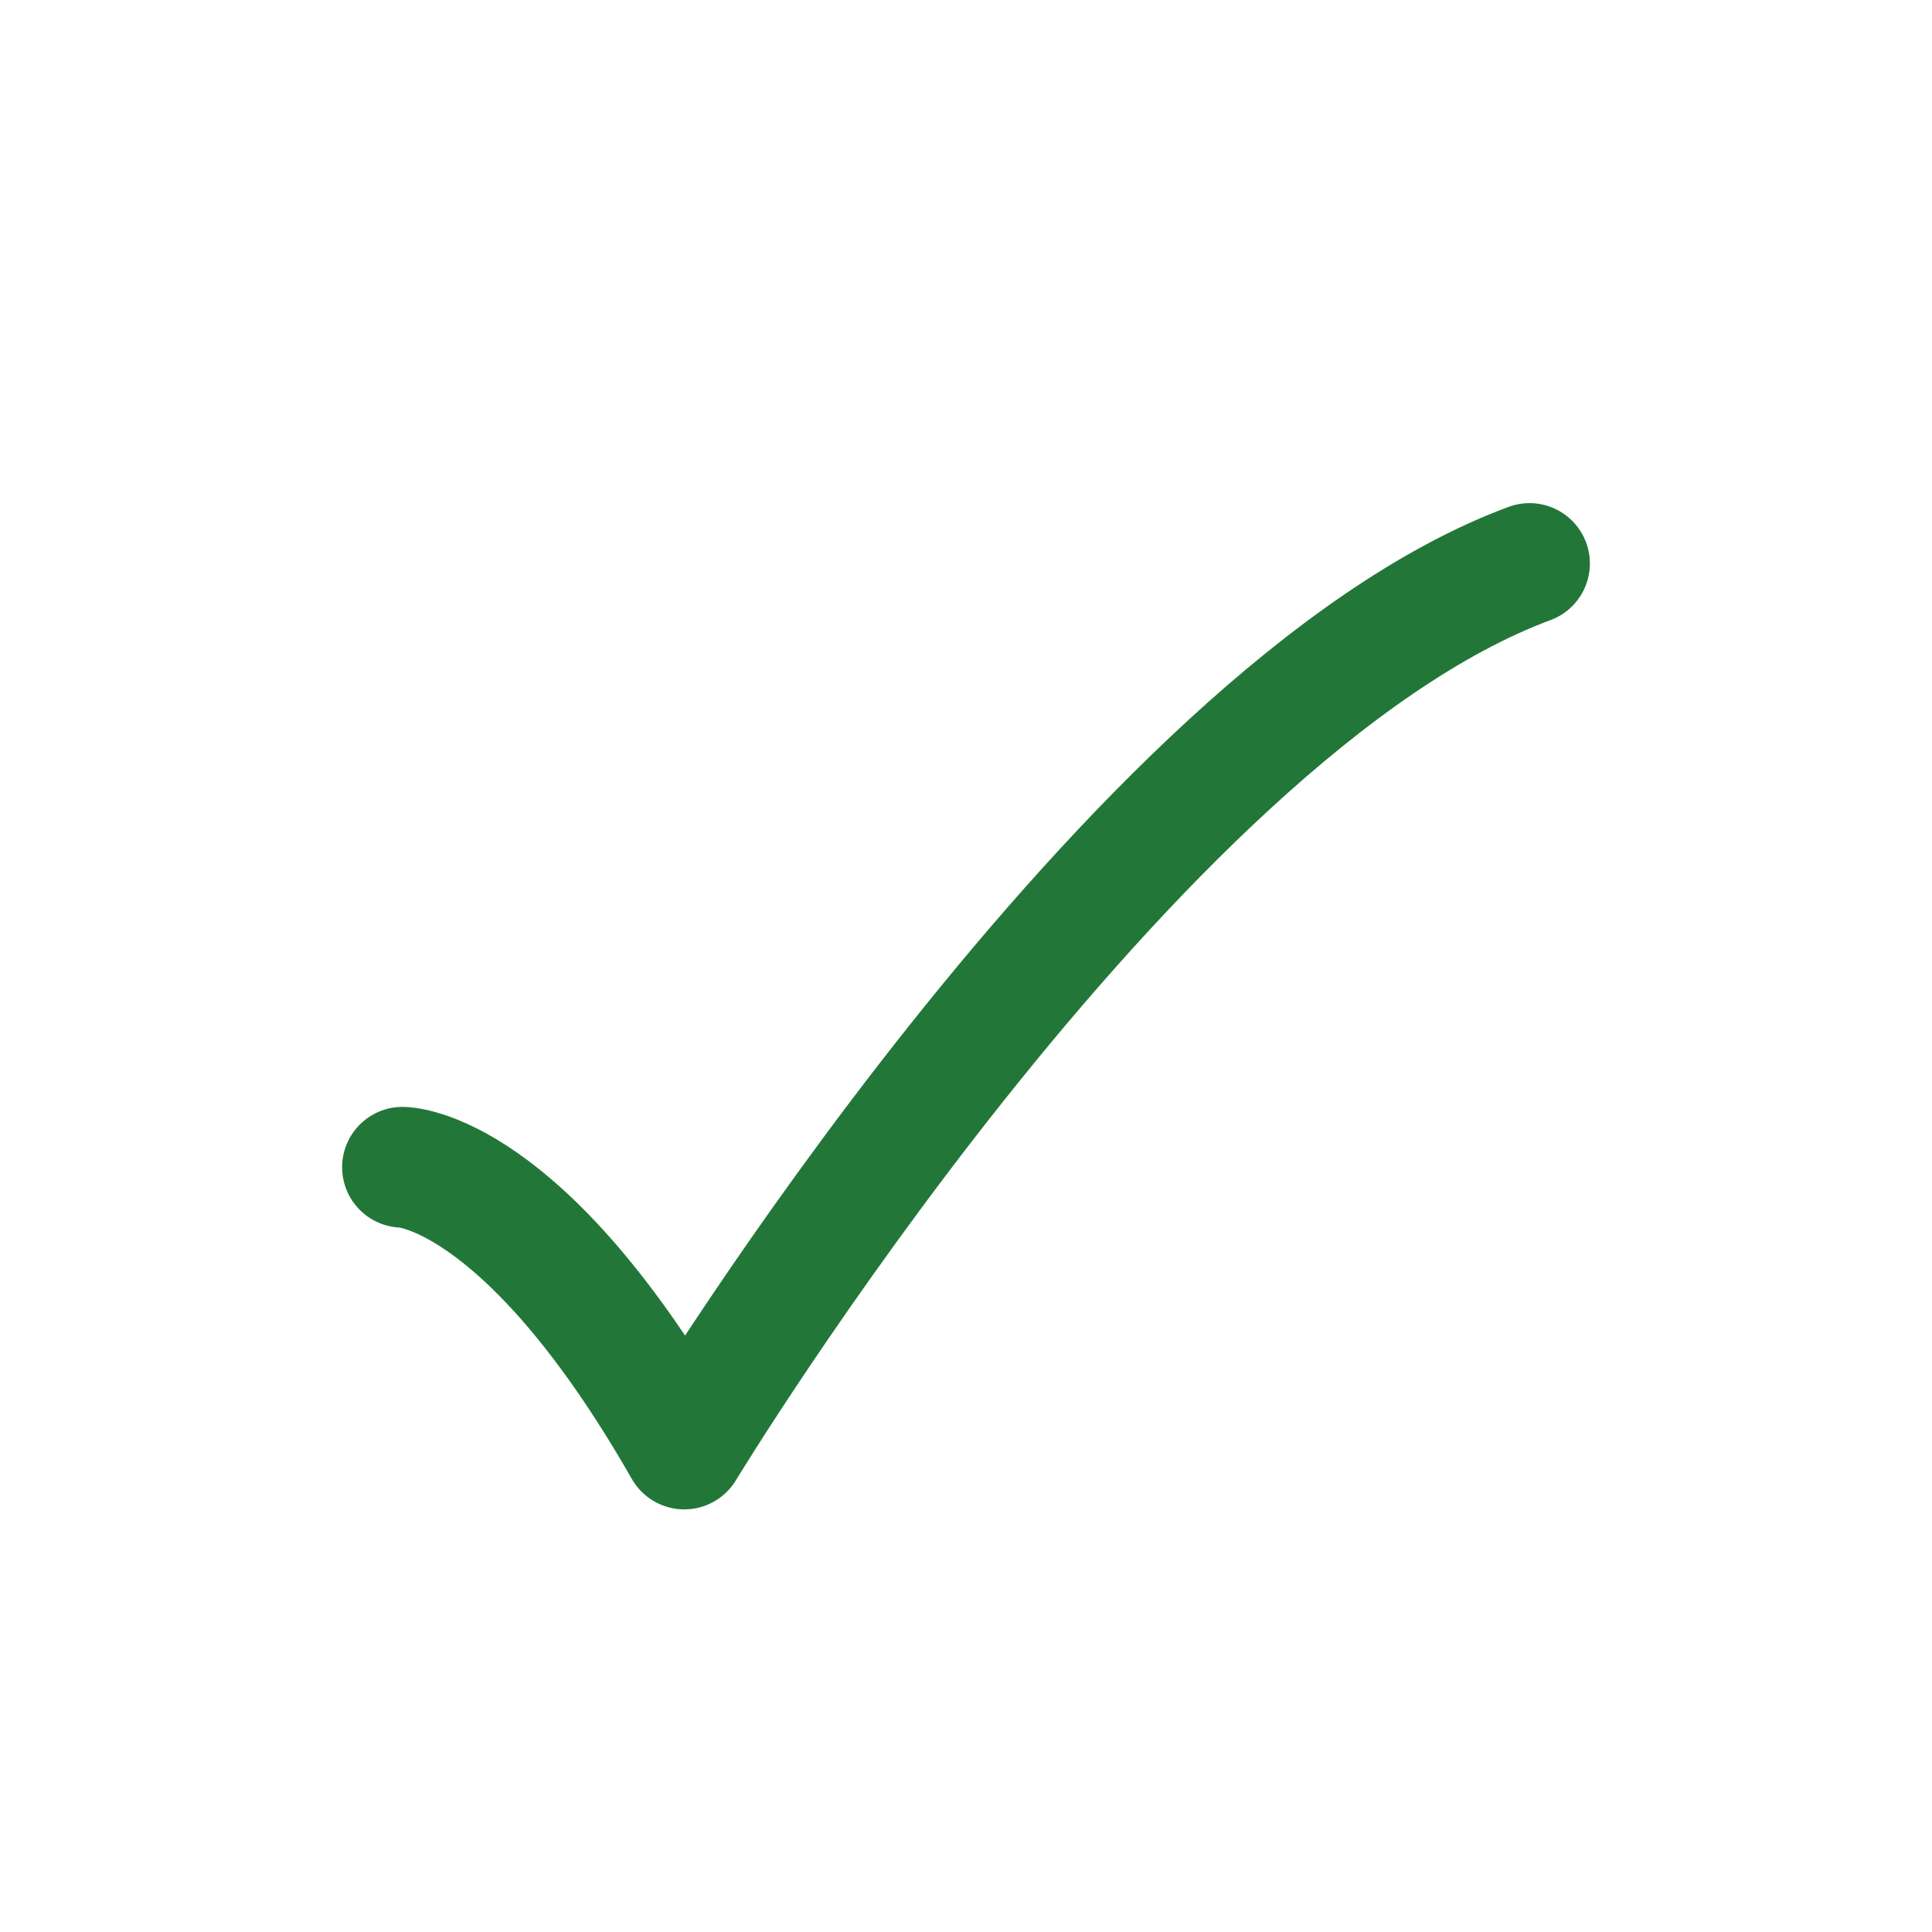
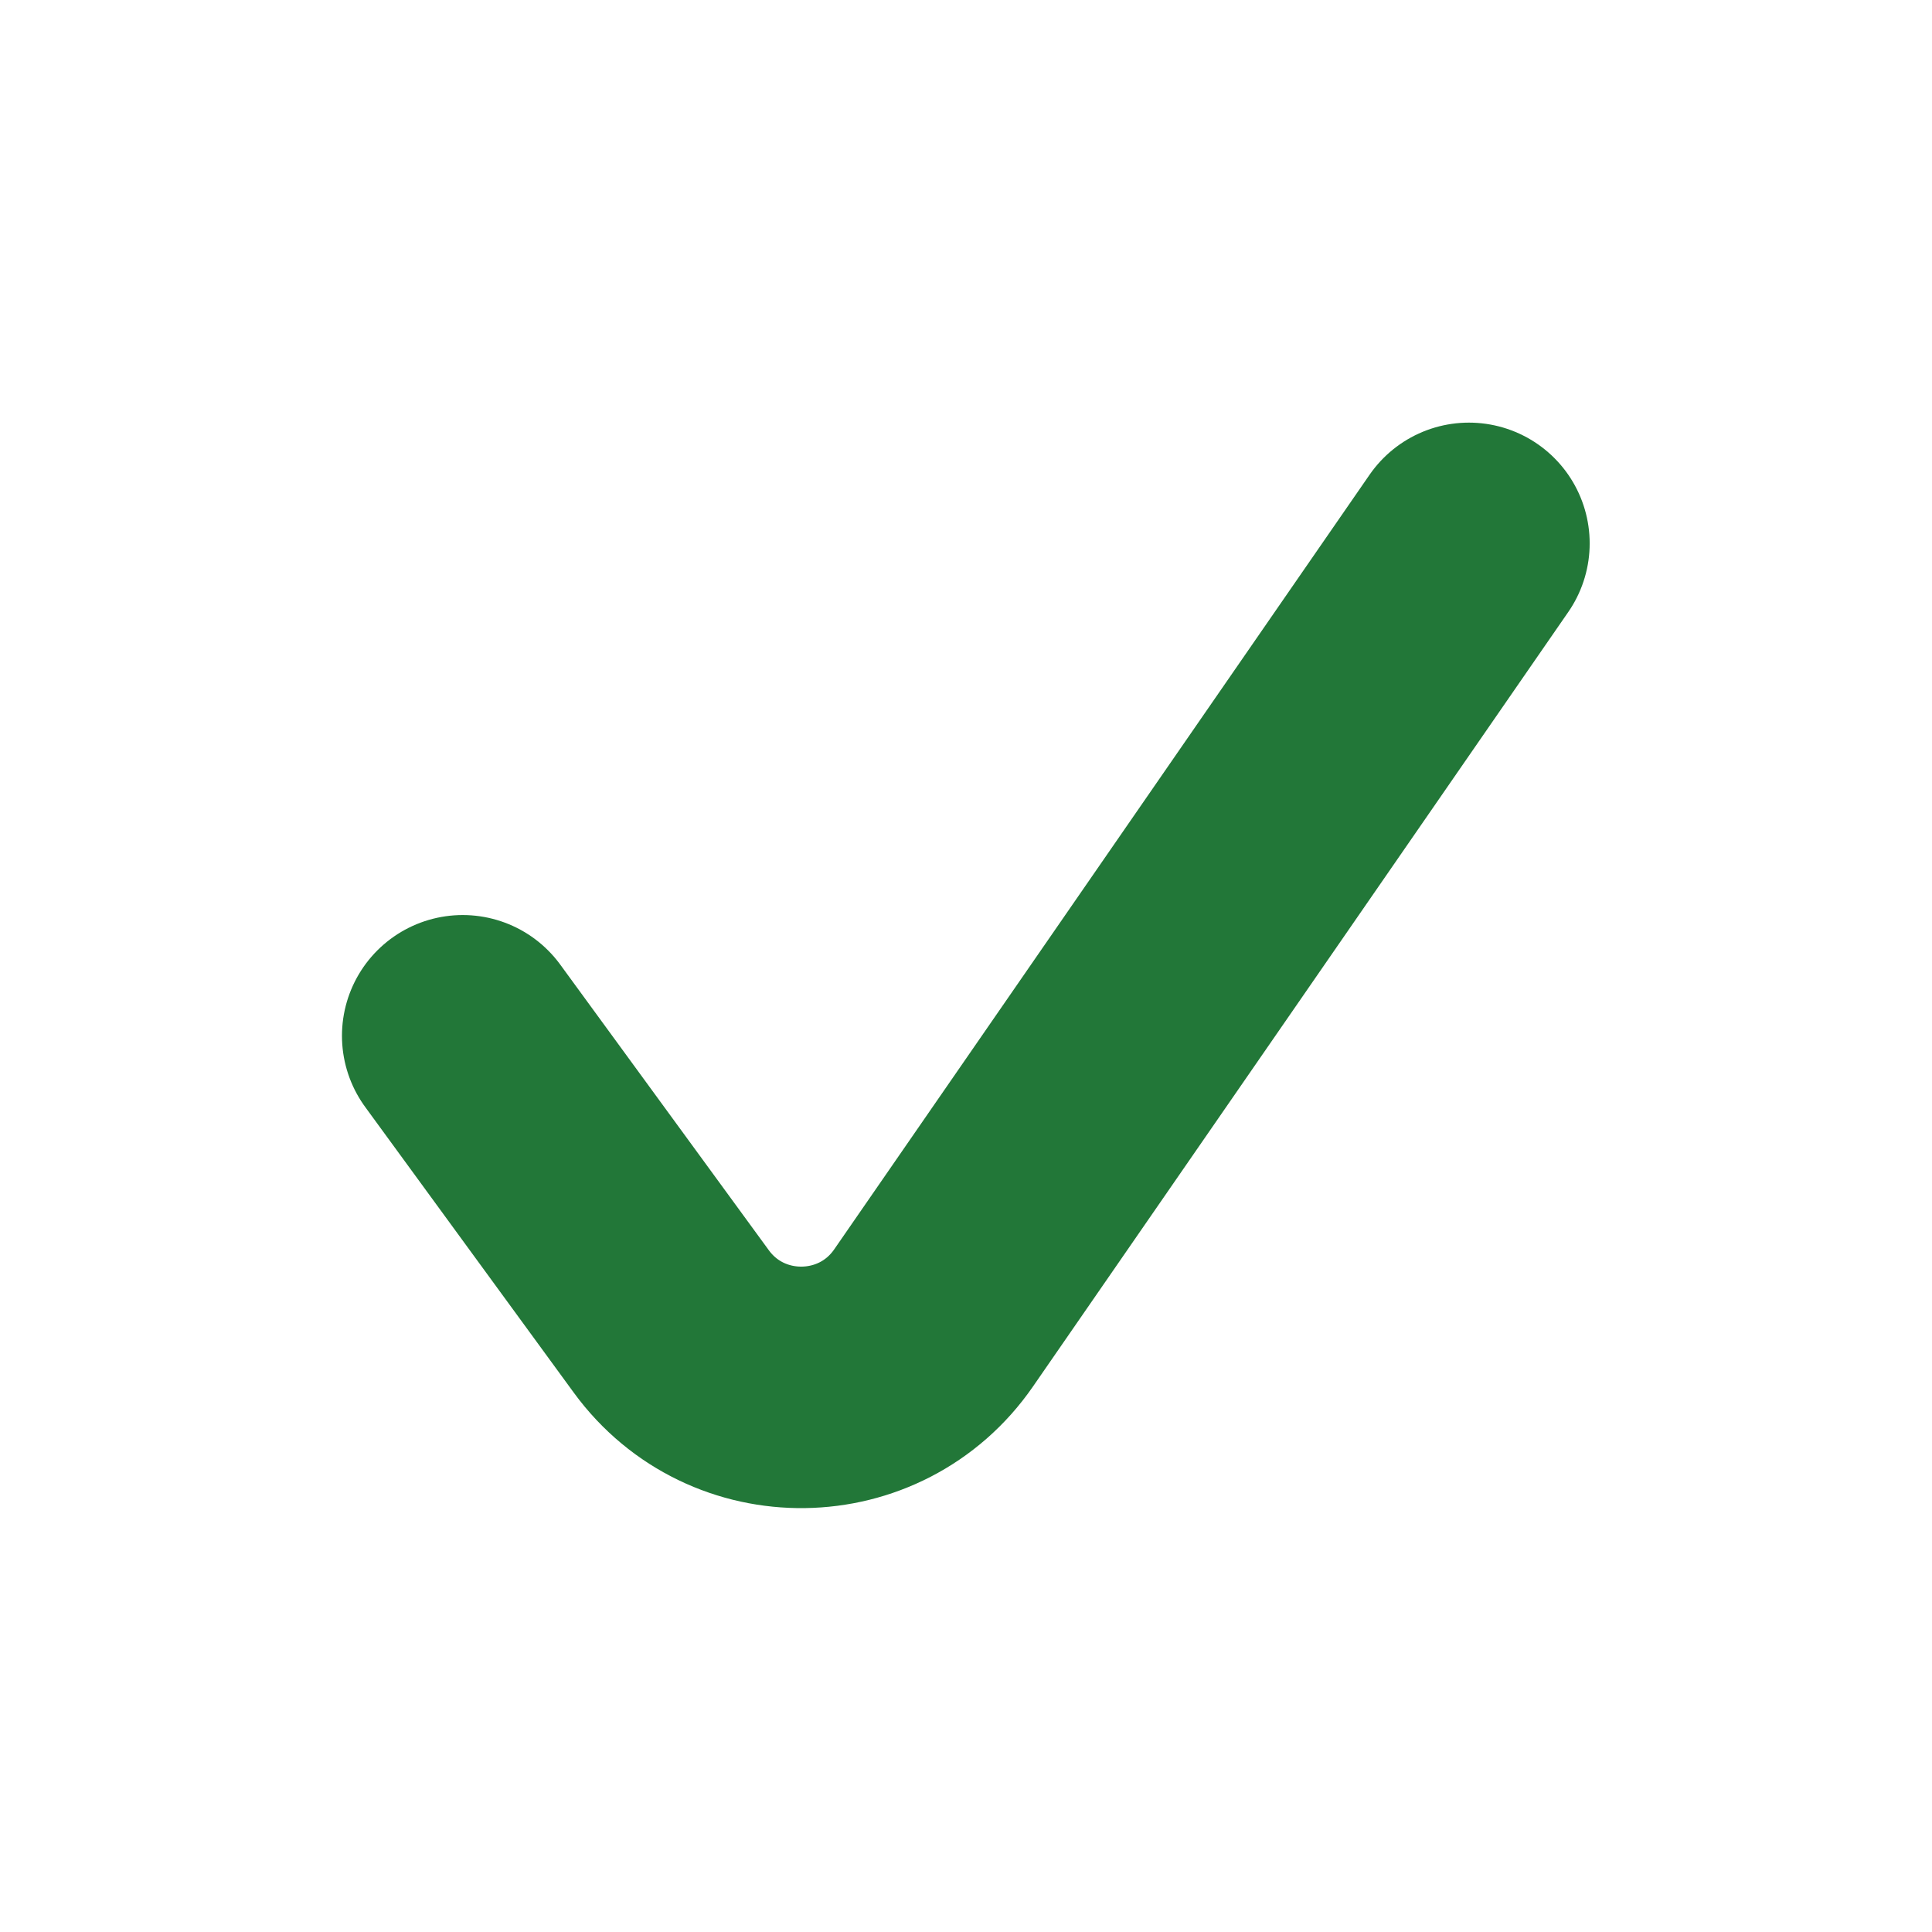
- <svg xmlns="http://www.w3.org/2000/svg" viewBox="0 0 24 24" width="24" height="24" color="#227738" fill="none">
-   <path d="M5 14.5C5 14.5 6.5 14.5 8.5 18C8.5 18 14.059 8.833 19 7" stroke="currentColor" stroke-width="1.5" stroke-linecap="round" stroke-linejoin="round" />
+ <svg xmlns="http://www.w3.org/2000/svg" width="16" height="16" viewBox="0 0 16 16" fill="none">
+   <path d="M3.832 8.578L5.559 10.943C6.1 11.684 7.211 11.669 7.732 10.914L12.165 4.5" stroke="#227738" stroke-width="2" stroke-linecap="round" stroke-linejoin="round" />
</svg>
